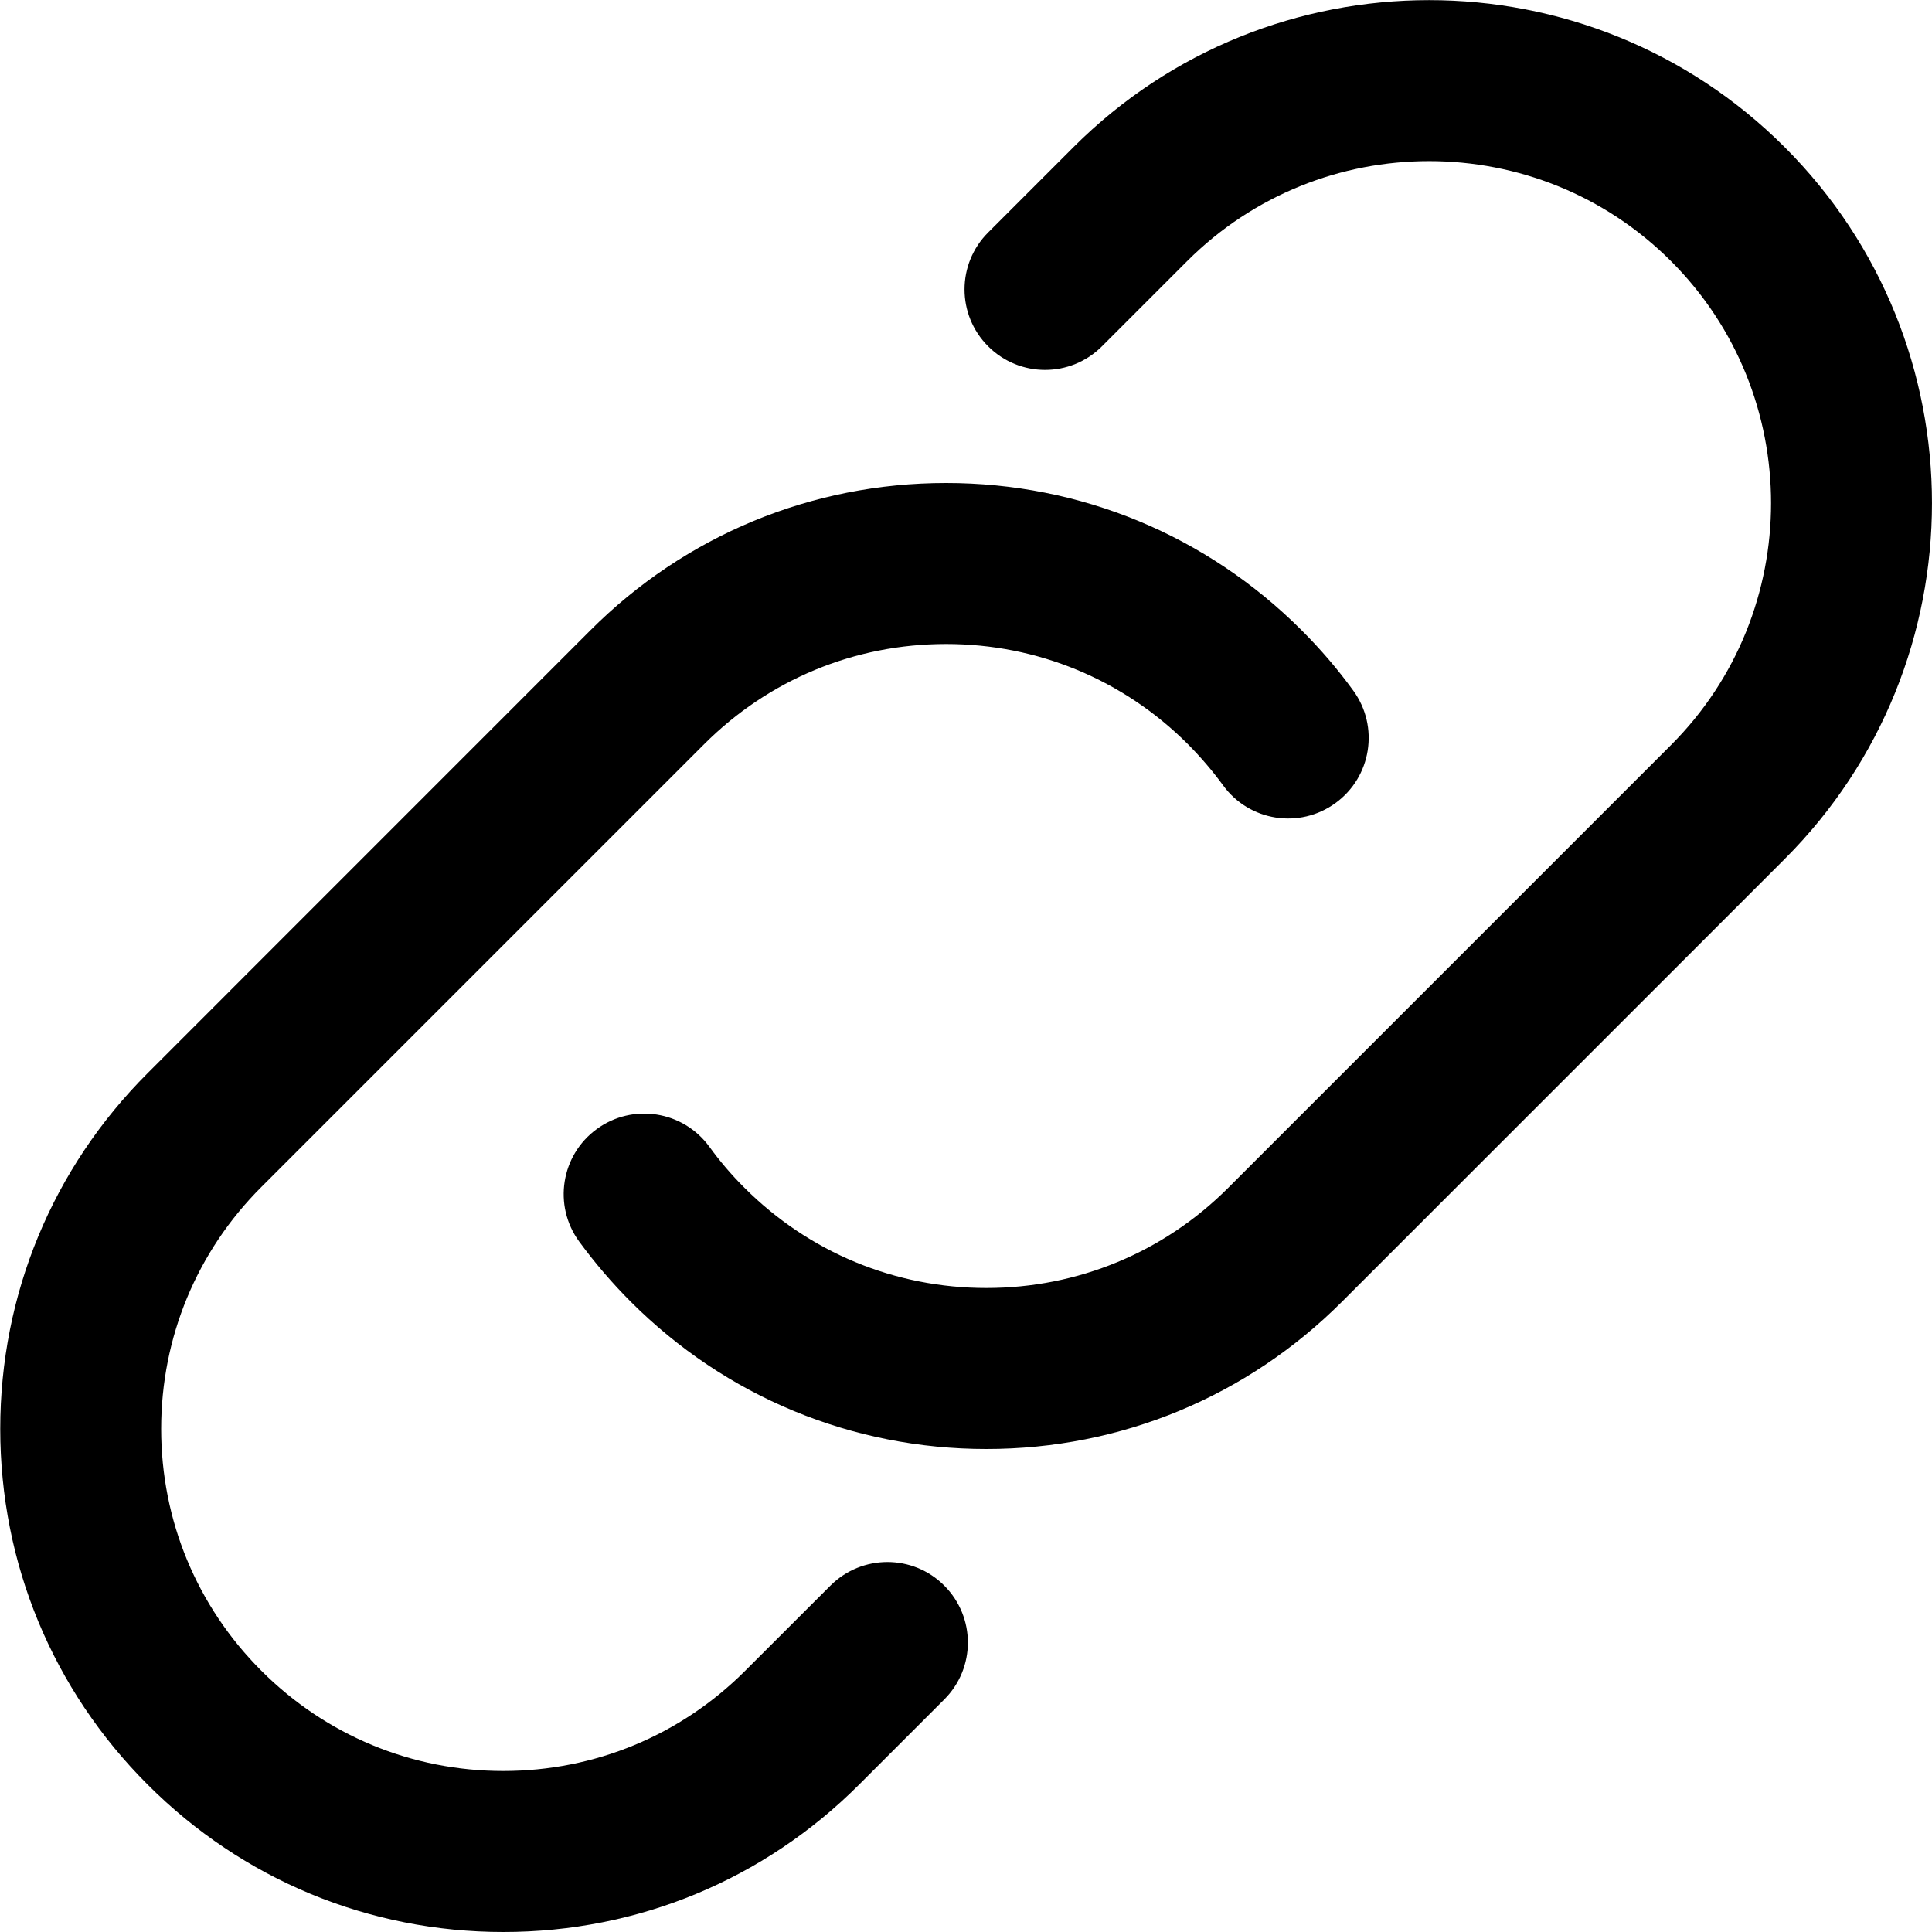
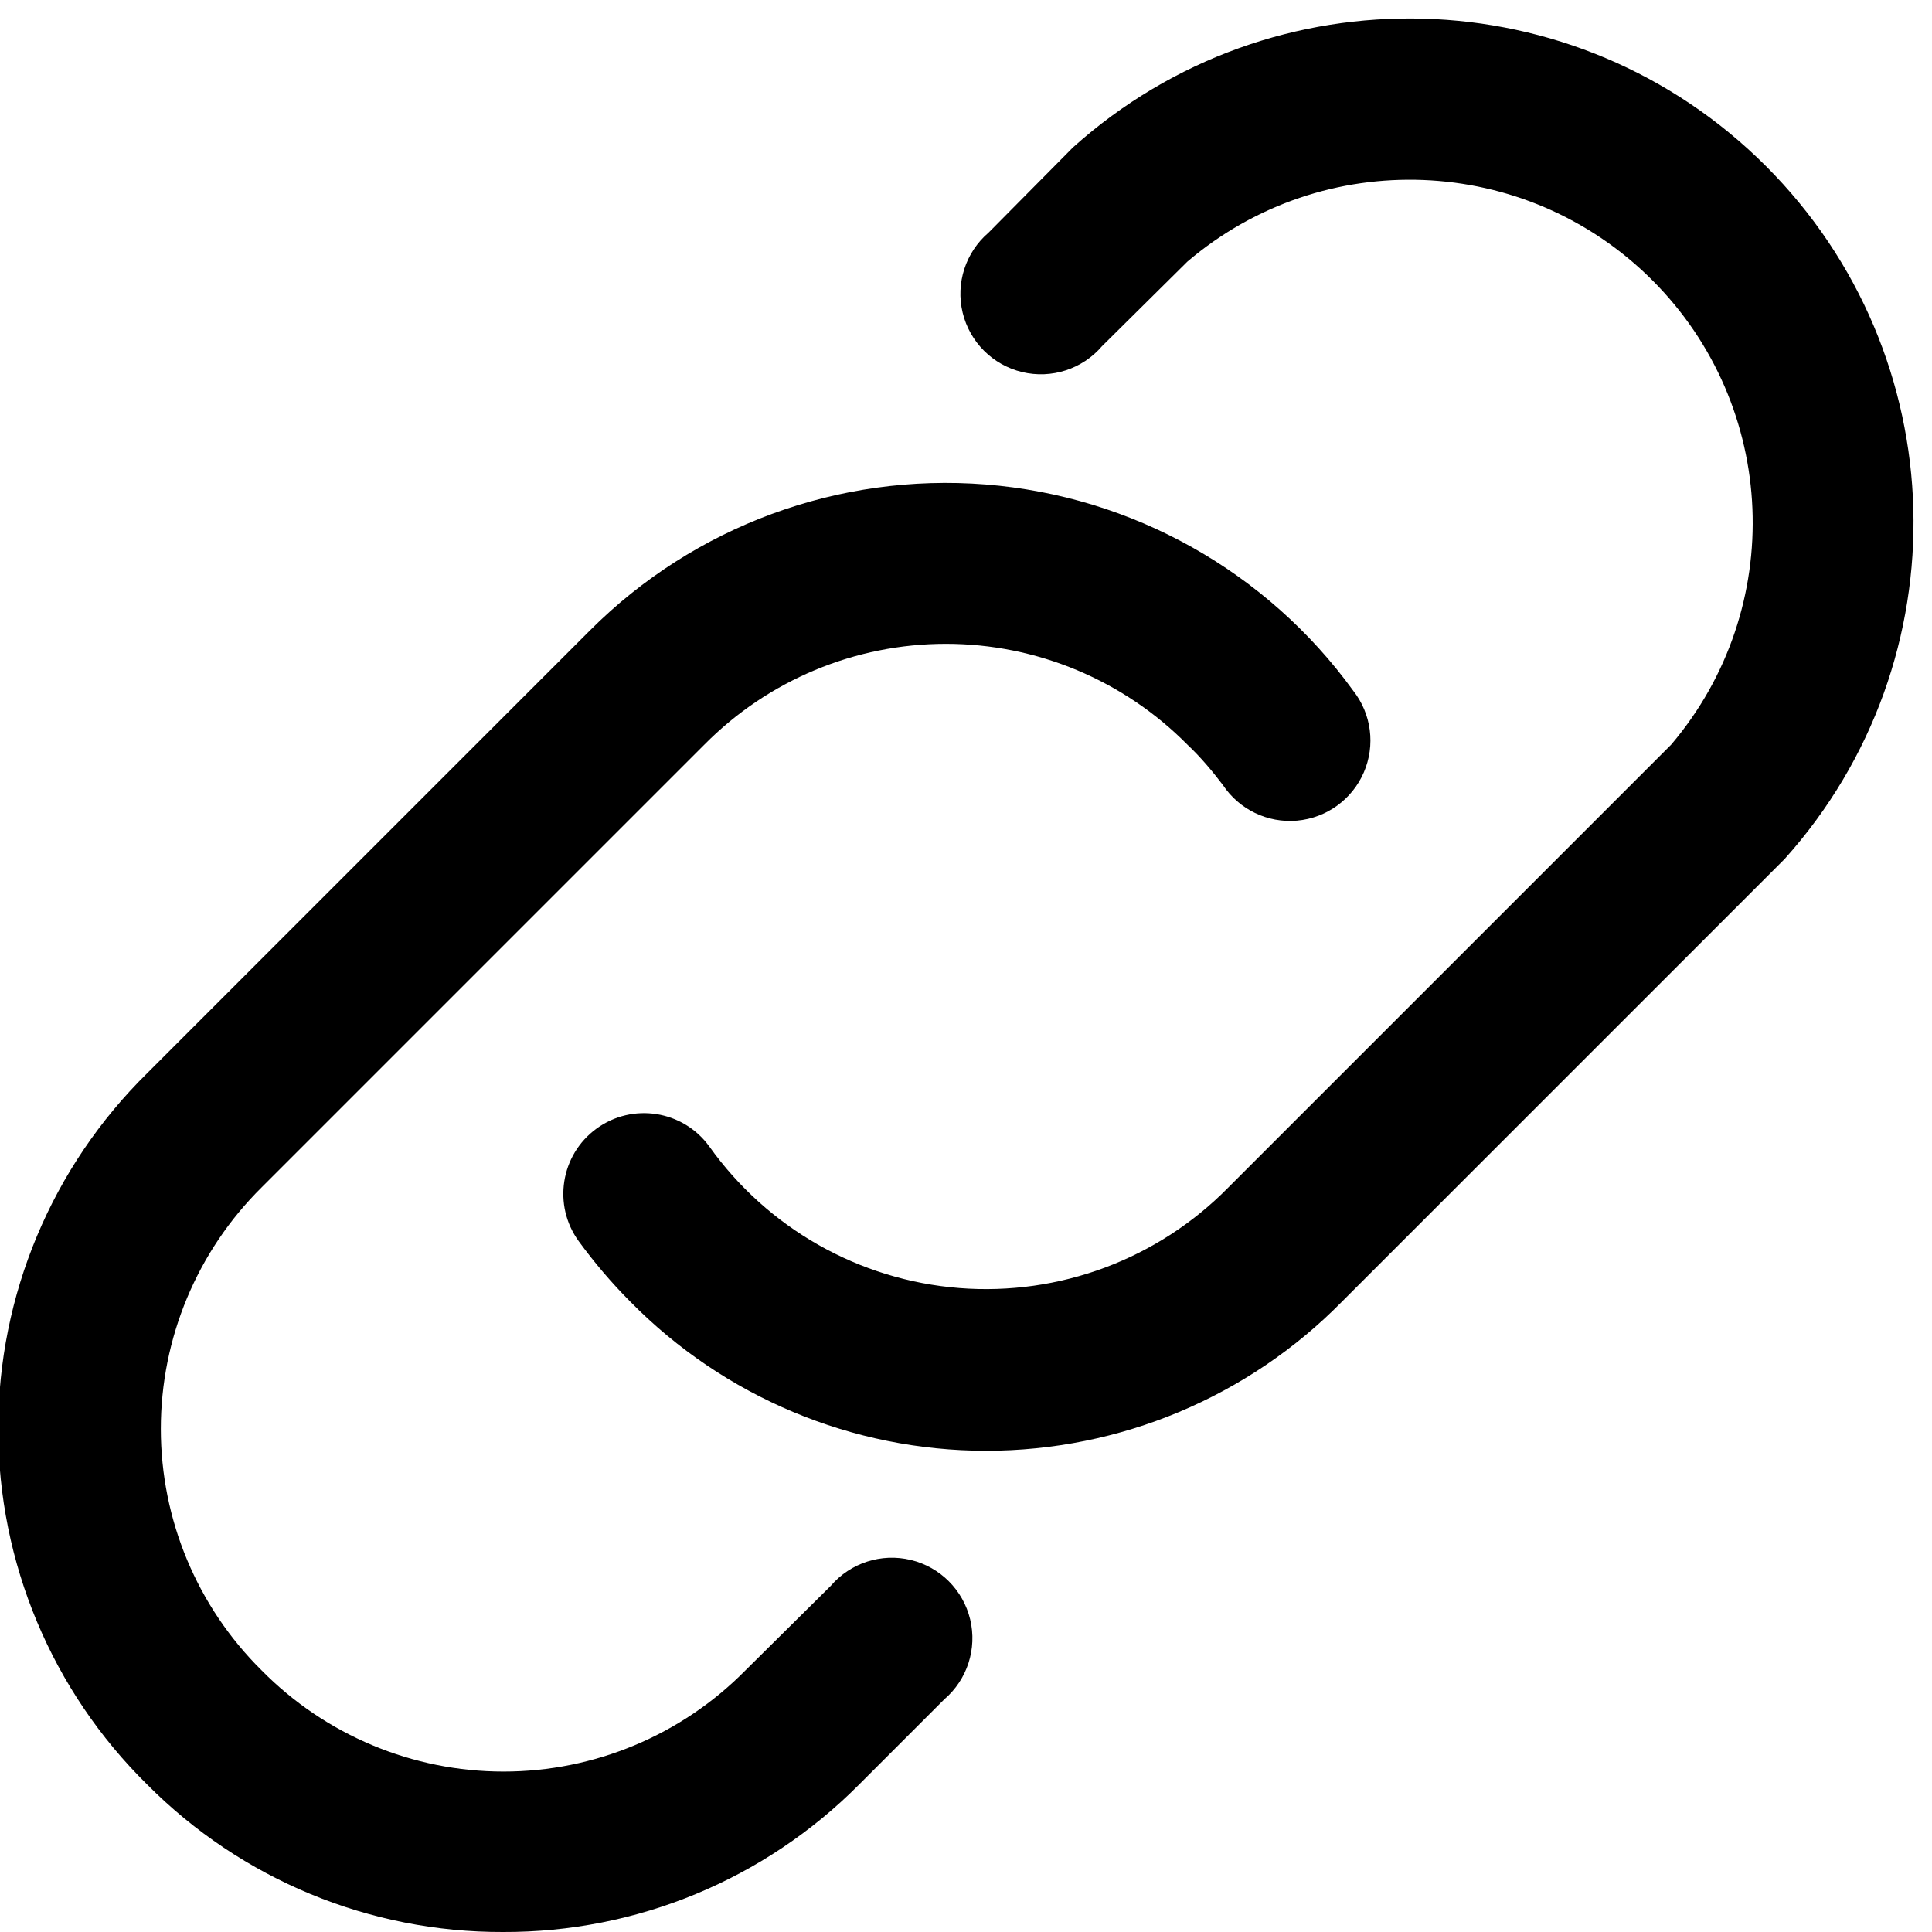
<svg xmlns="http://www.w3.org/2000/svg" viewBox="0 0 24 24">
-   <path d="M7.835,16.17c-.23-.23-.446-.482-.641-.748-.325-.446-.227-1.072,.22-1.397,.446-.325,1.071-.227,1.397,.219,.129,.178,.274,.349,.437,.511,.803,.803,1.87,1.245,3.005,1.245s2.203-.442,3.005-1.245l5.5-5.5c1.657-1.657,1.657-4.354,0-6.011s-4.354-1.657-6.011,0l-1.058,1.058c-.391,.391-1.023,.391-1.414,0s-.391-1.023,0-1.414l1.058-1.058c2.437-2.438,6.402-2.438,8.839,0,2.437,2.437,2.437,6.402,0,8.839l-5.5,5.5c-1.18,1.181-2.75,1.831-4.419,1.831s-3.239-.65-4.418-1.83Zm-1.582,7.83c1.67,0,3.239-.65,4.419-1.831l1.058-1.058c.391-.39,.391-1.023,0-1.414-.39-.391-1.023-.39-1.414,0l-1.059,1.058c-.803,.803-1.87,1.245-3.005,1.245s-2.202-.442-3.005-1.245-1.245-1.87-1.245-3.005,.442-2.203,1.245-3.005l5.5-5.5c.803-.803,1.87-1.245,3.005-1.245s2.203,.442,3.005,1.245c.16,.161,.306,.332,.436,.51,.324,.447,.949,.547,1.397,.221,.447-.325,.546-.95,.221-1.397-.19-.262-.405-.513-.639-.747-1.181-1.182-2.751-1.832-4.42-1.832s-3.239,.65-4.419,1.831L1.834,13.331C.653,14.511,.003,16.081,.003,17.75c0,1.669,.65,3.239,1.831,4.419,1.18,1.181,2.749,1.831,4.419,1.831Z" />
+   <path d="M7.83 16.17a6.48 6.48 0 0 1-.64-.75 1 1 0 0 1 1.62-1.18 4.22 4.22 0 0 0 6.45.51l5.5-5.5a4.26 4.26 0 0 0-6.01-6L13.69 4.3a1 1 0 1 1-1.41-1.41l1.05-1.06a6.26 6.26 0 0 1 8.84 8.84l-5.5 5.5a6.2 6.2 0 0 1-8.84 0ZM6.25 24a6.2 6.2 0 0 0 4.42-1.83l1.06-1.06a1 1 0 1 0-1.41-1.41l-1.06 1.05a4.22 4.22 0 0 1-6.01 0 4.22 4.22 0 0 1 0-6l5.5-5.5a4.22 4.22 0 0 1 6 0c.17.16.31.33.44.5a1 1 0 1 0 1.62-1.17 6.25 6.25 0 0 0-9.48-.75l-5.5 5.5a6.2 6.2 0 0 0 0 8.84A6.2 6.2 0 0 0 6.25 24Z" />
</svg>
